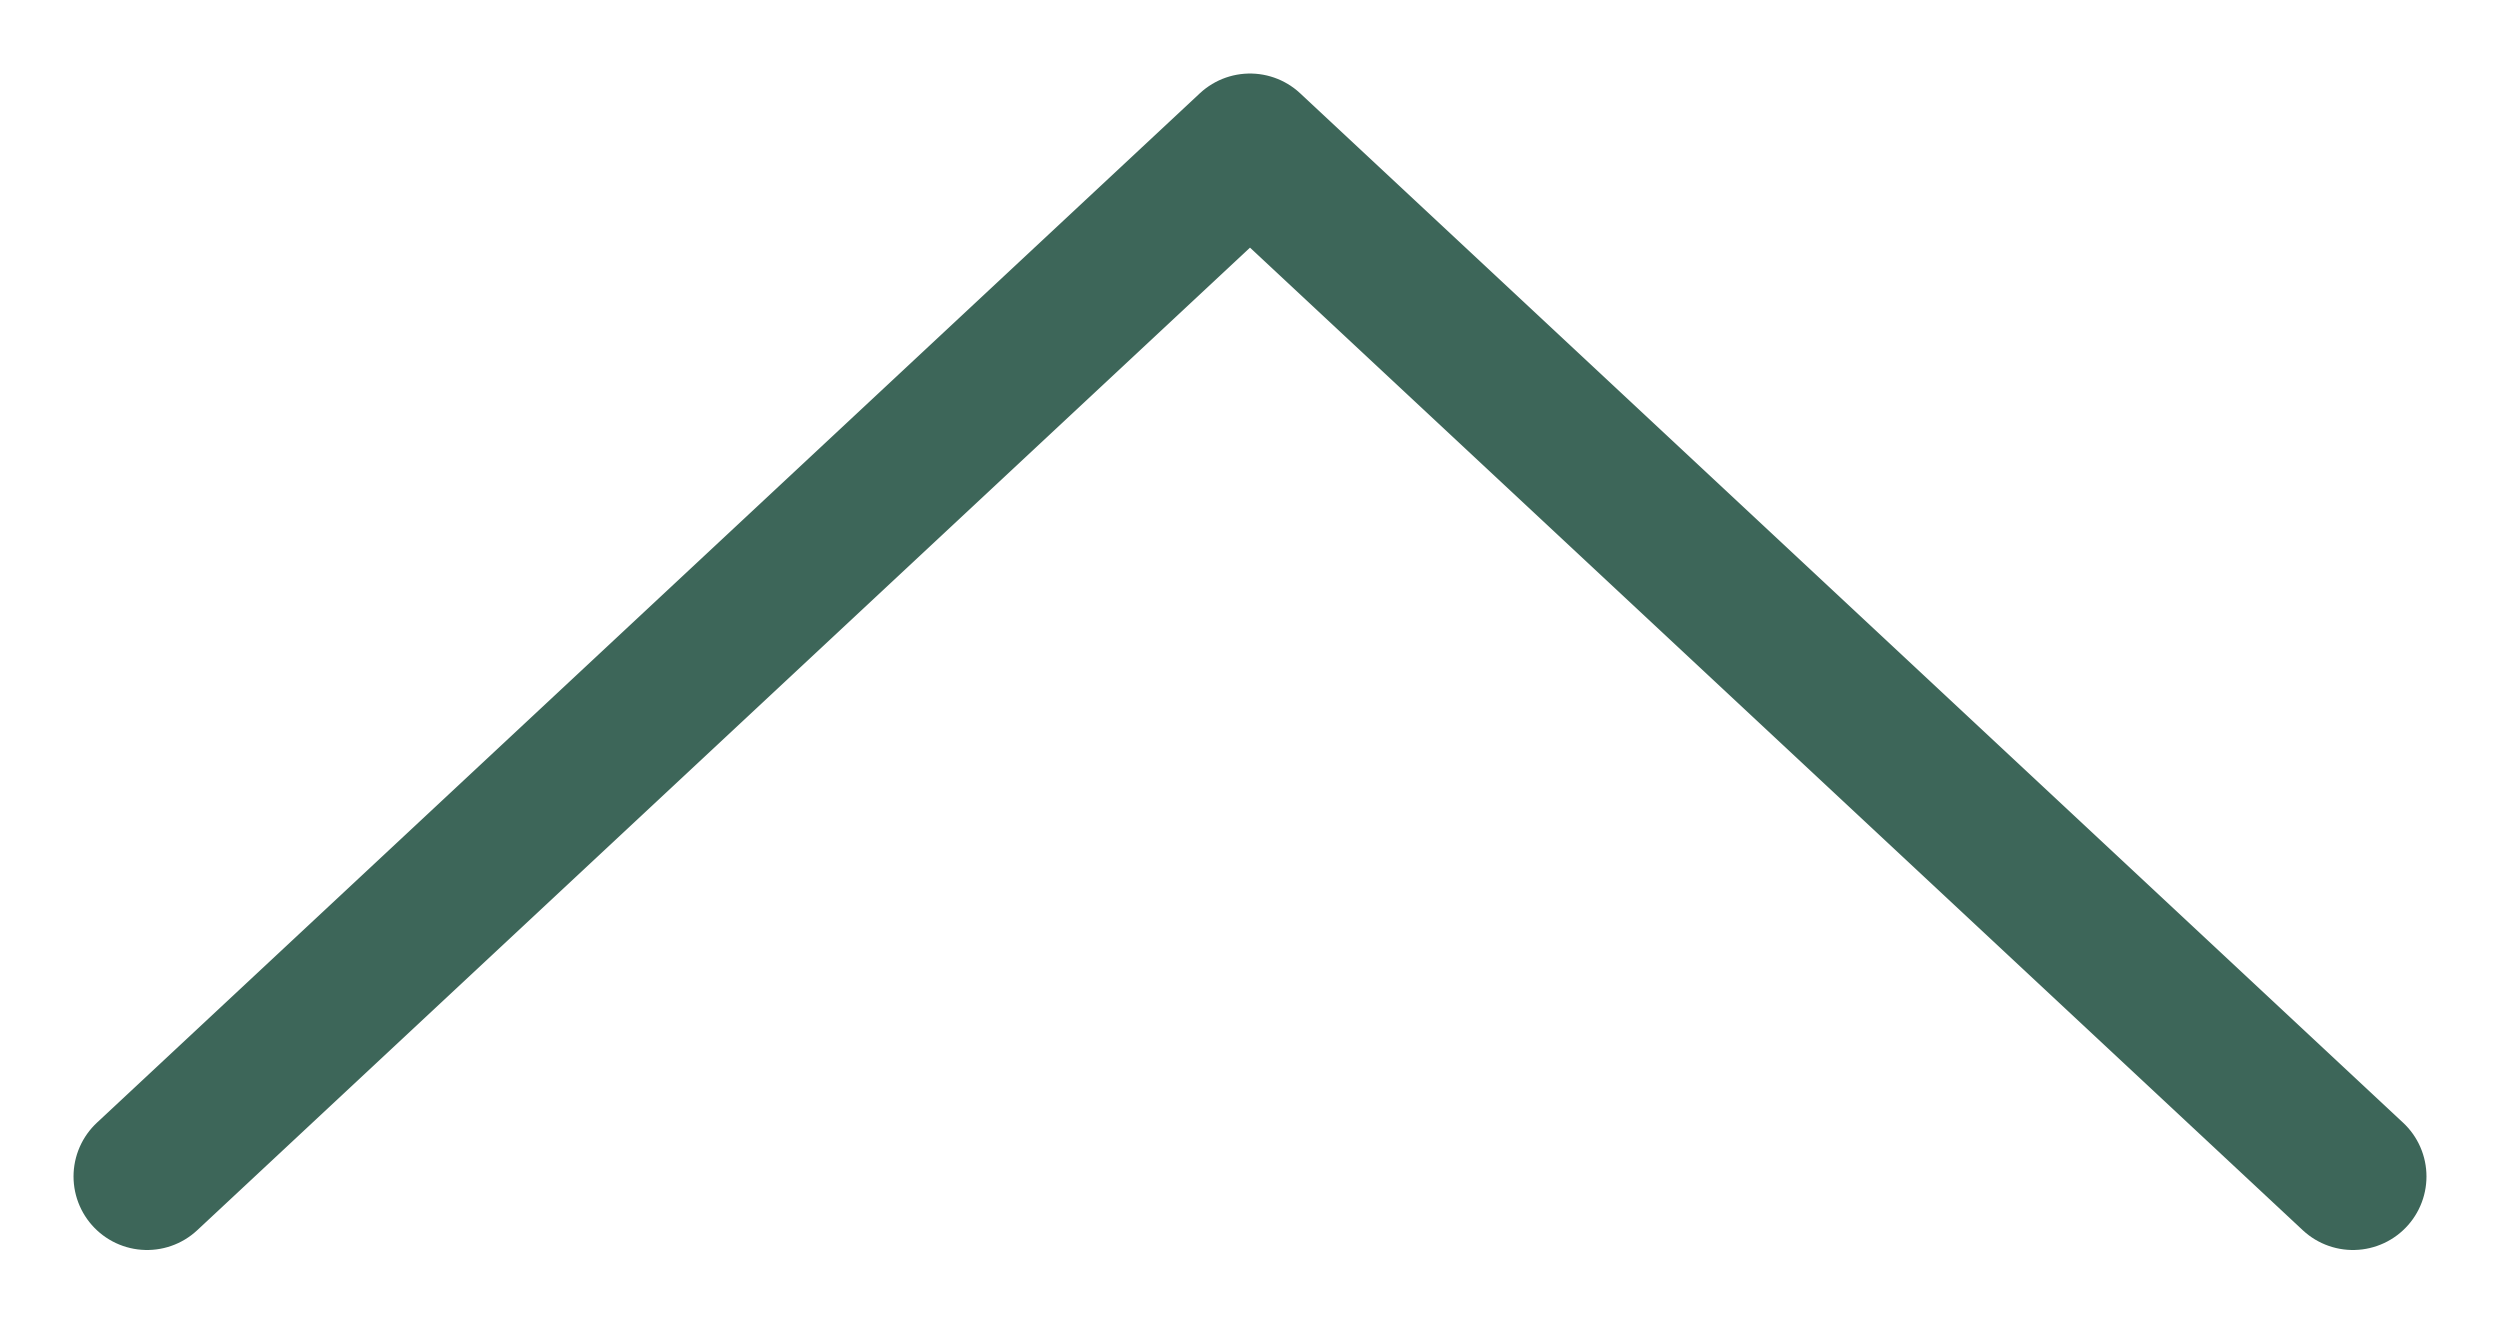
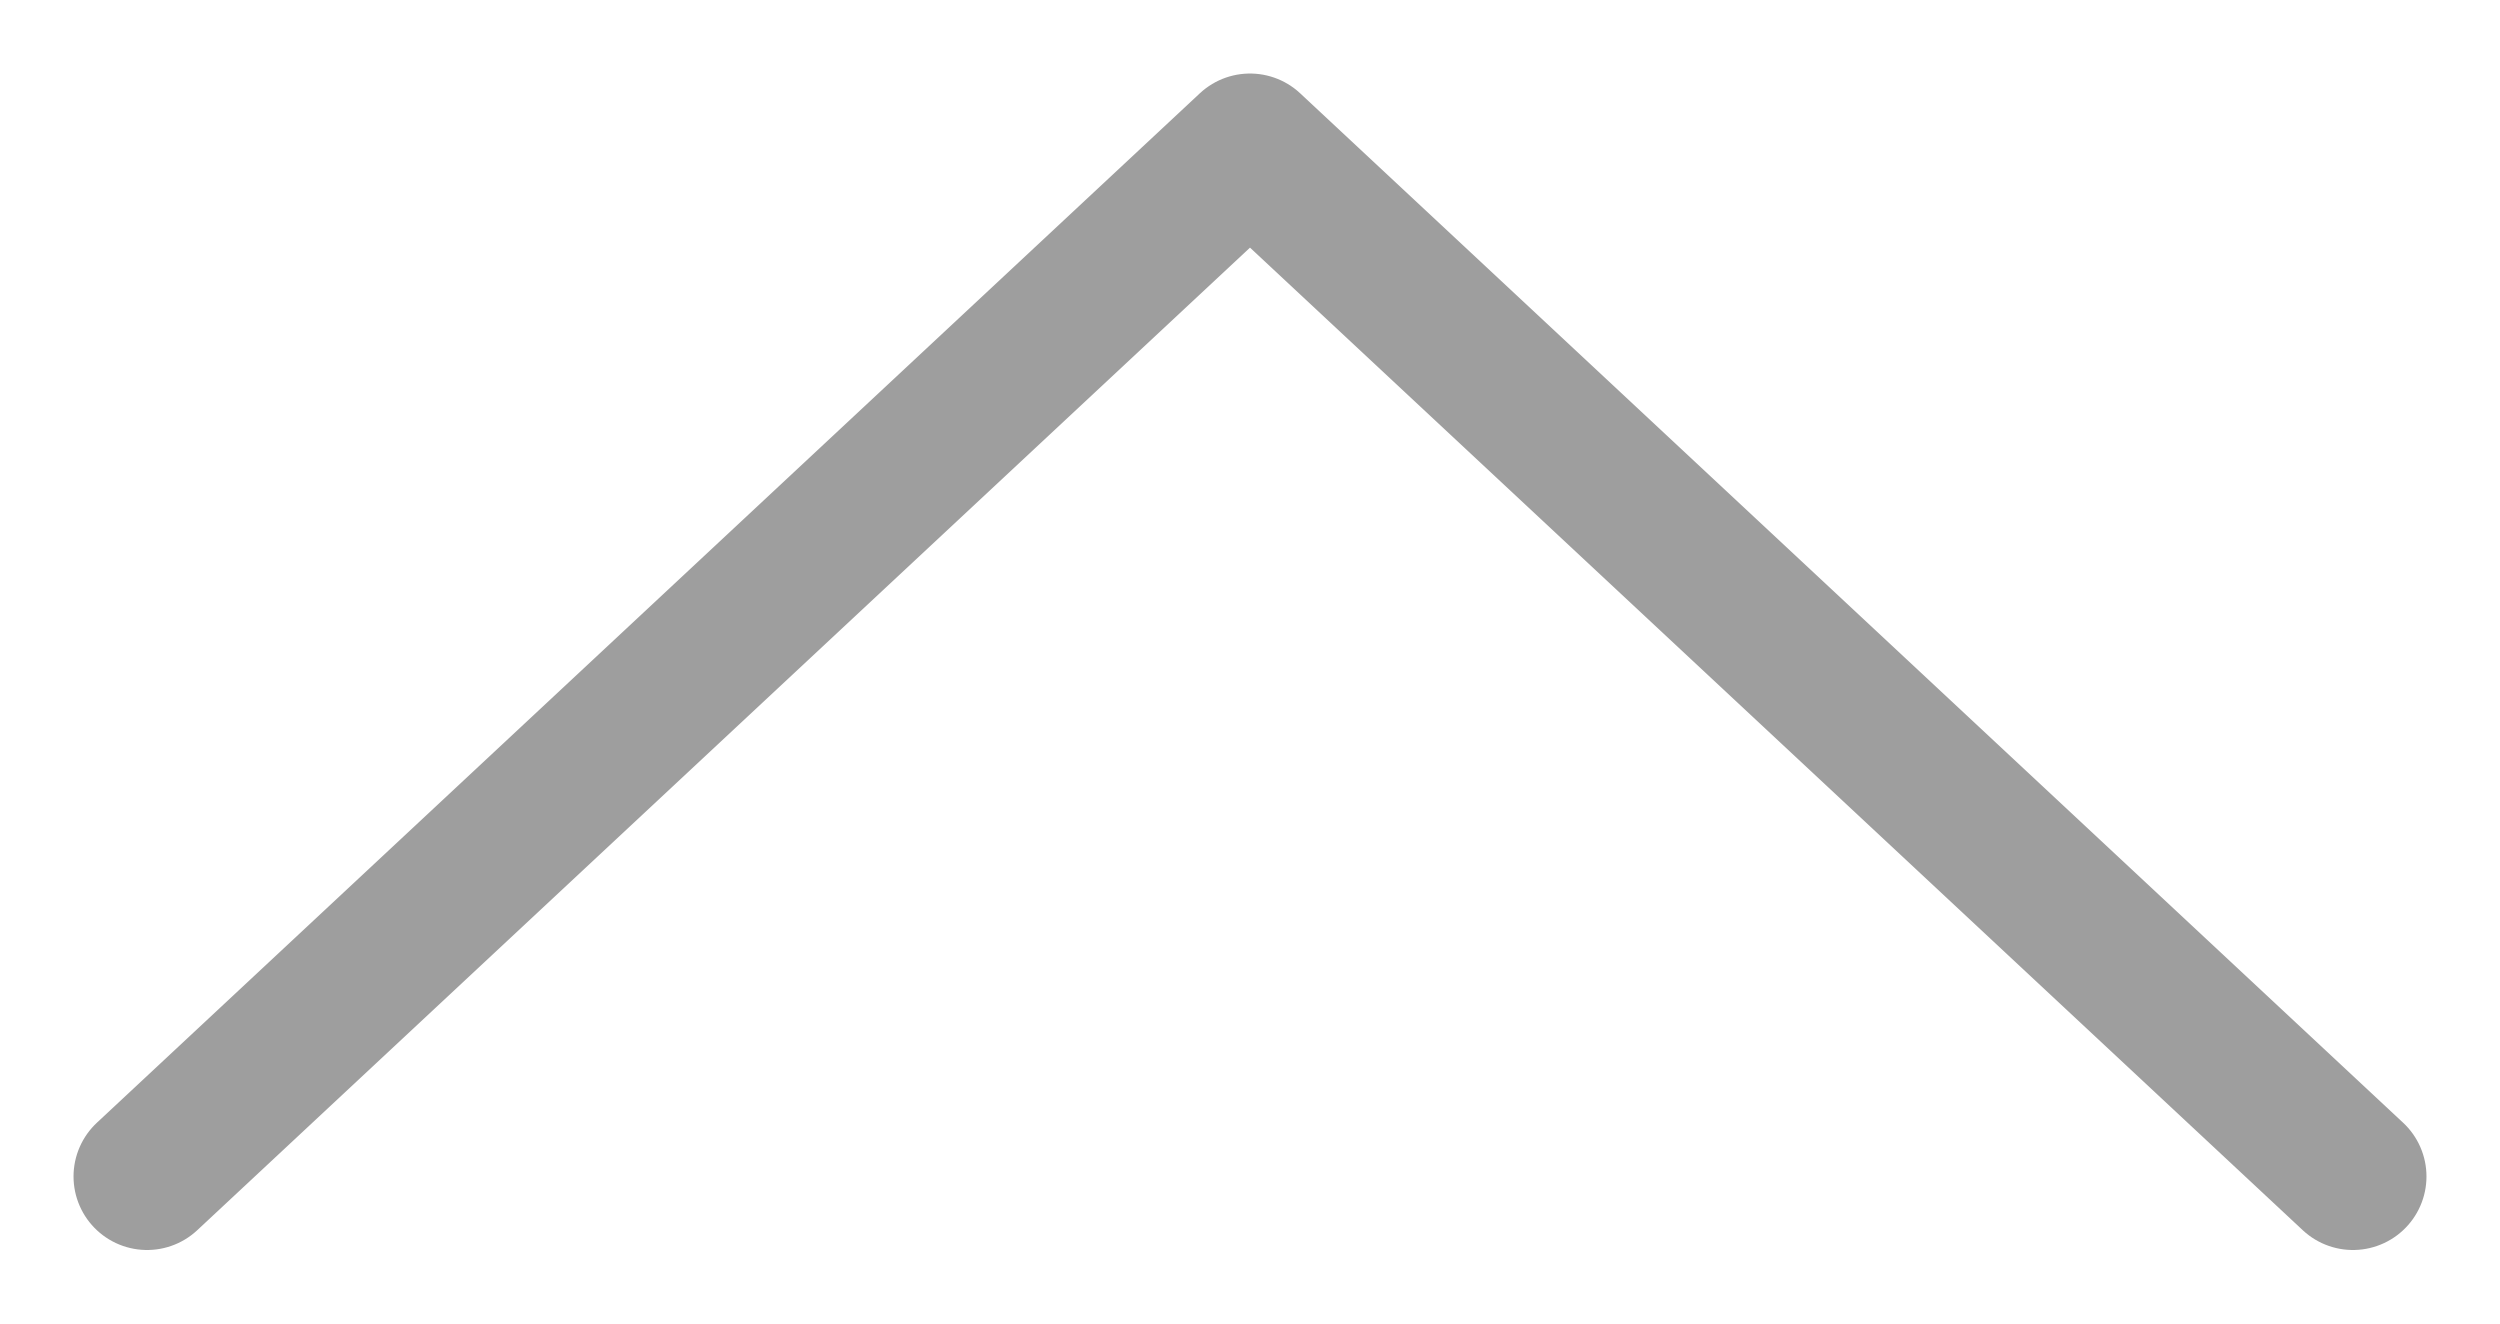
<svg xmlns="http://www.w3.org/2000/svg" width="17" height="9" viewBox="0 0 17 9" fill="none">
-   <path d="M1 8L8.5 1L16 8" stroke="#214f41" stroke-opacity="0.87" stroke-linecap="round" stroke-linejoin="round" />
+   <path d="M1 8L8.5 1L16 8" stroke="black" stroke-opacity="0.38" stroke-linecap="round" stroke-linejoin="round" />
</svg>
